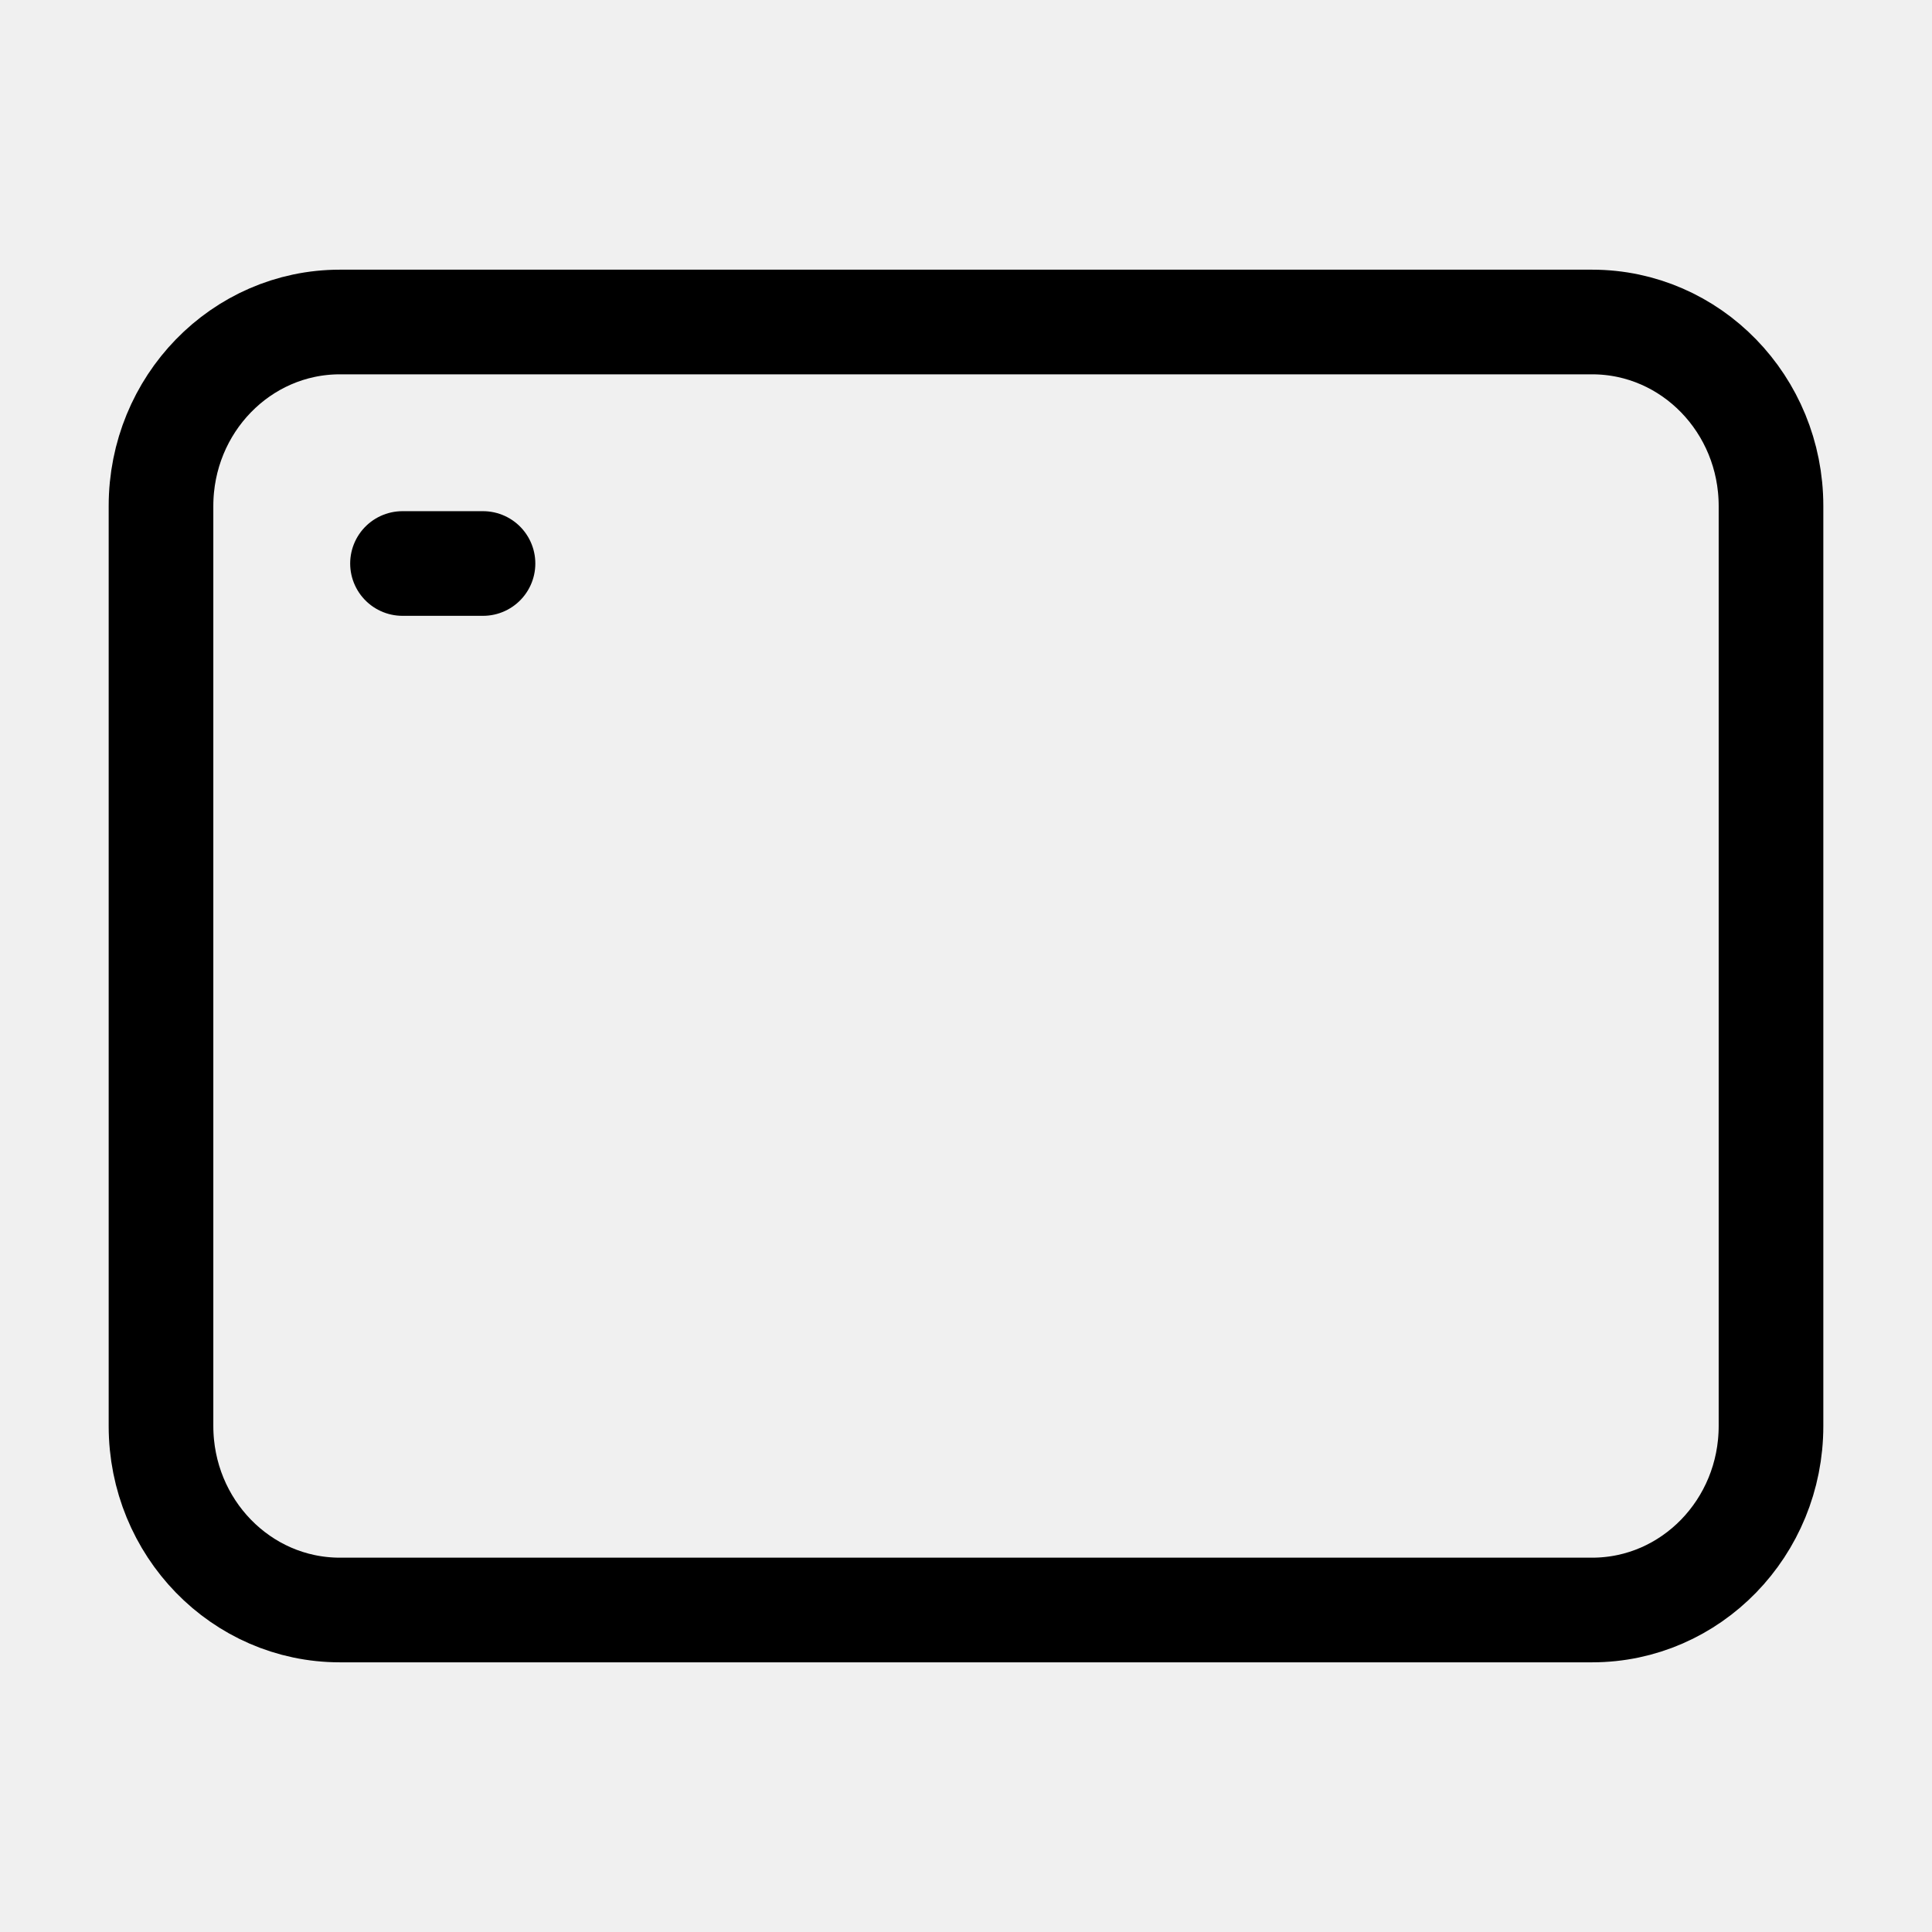
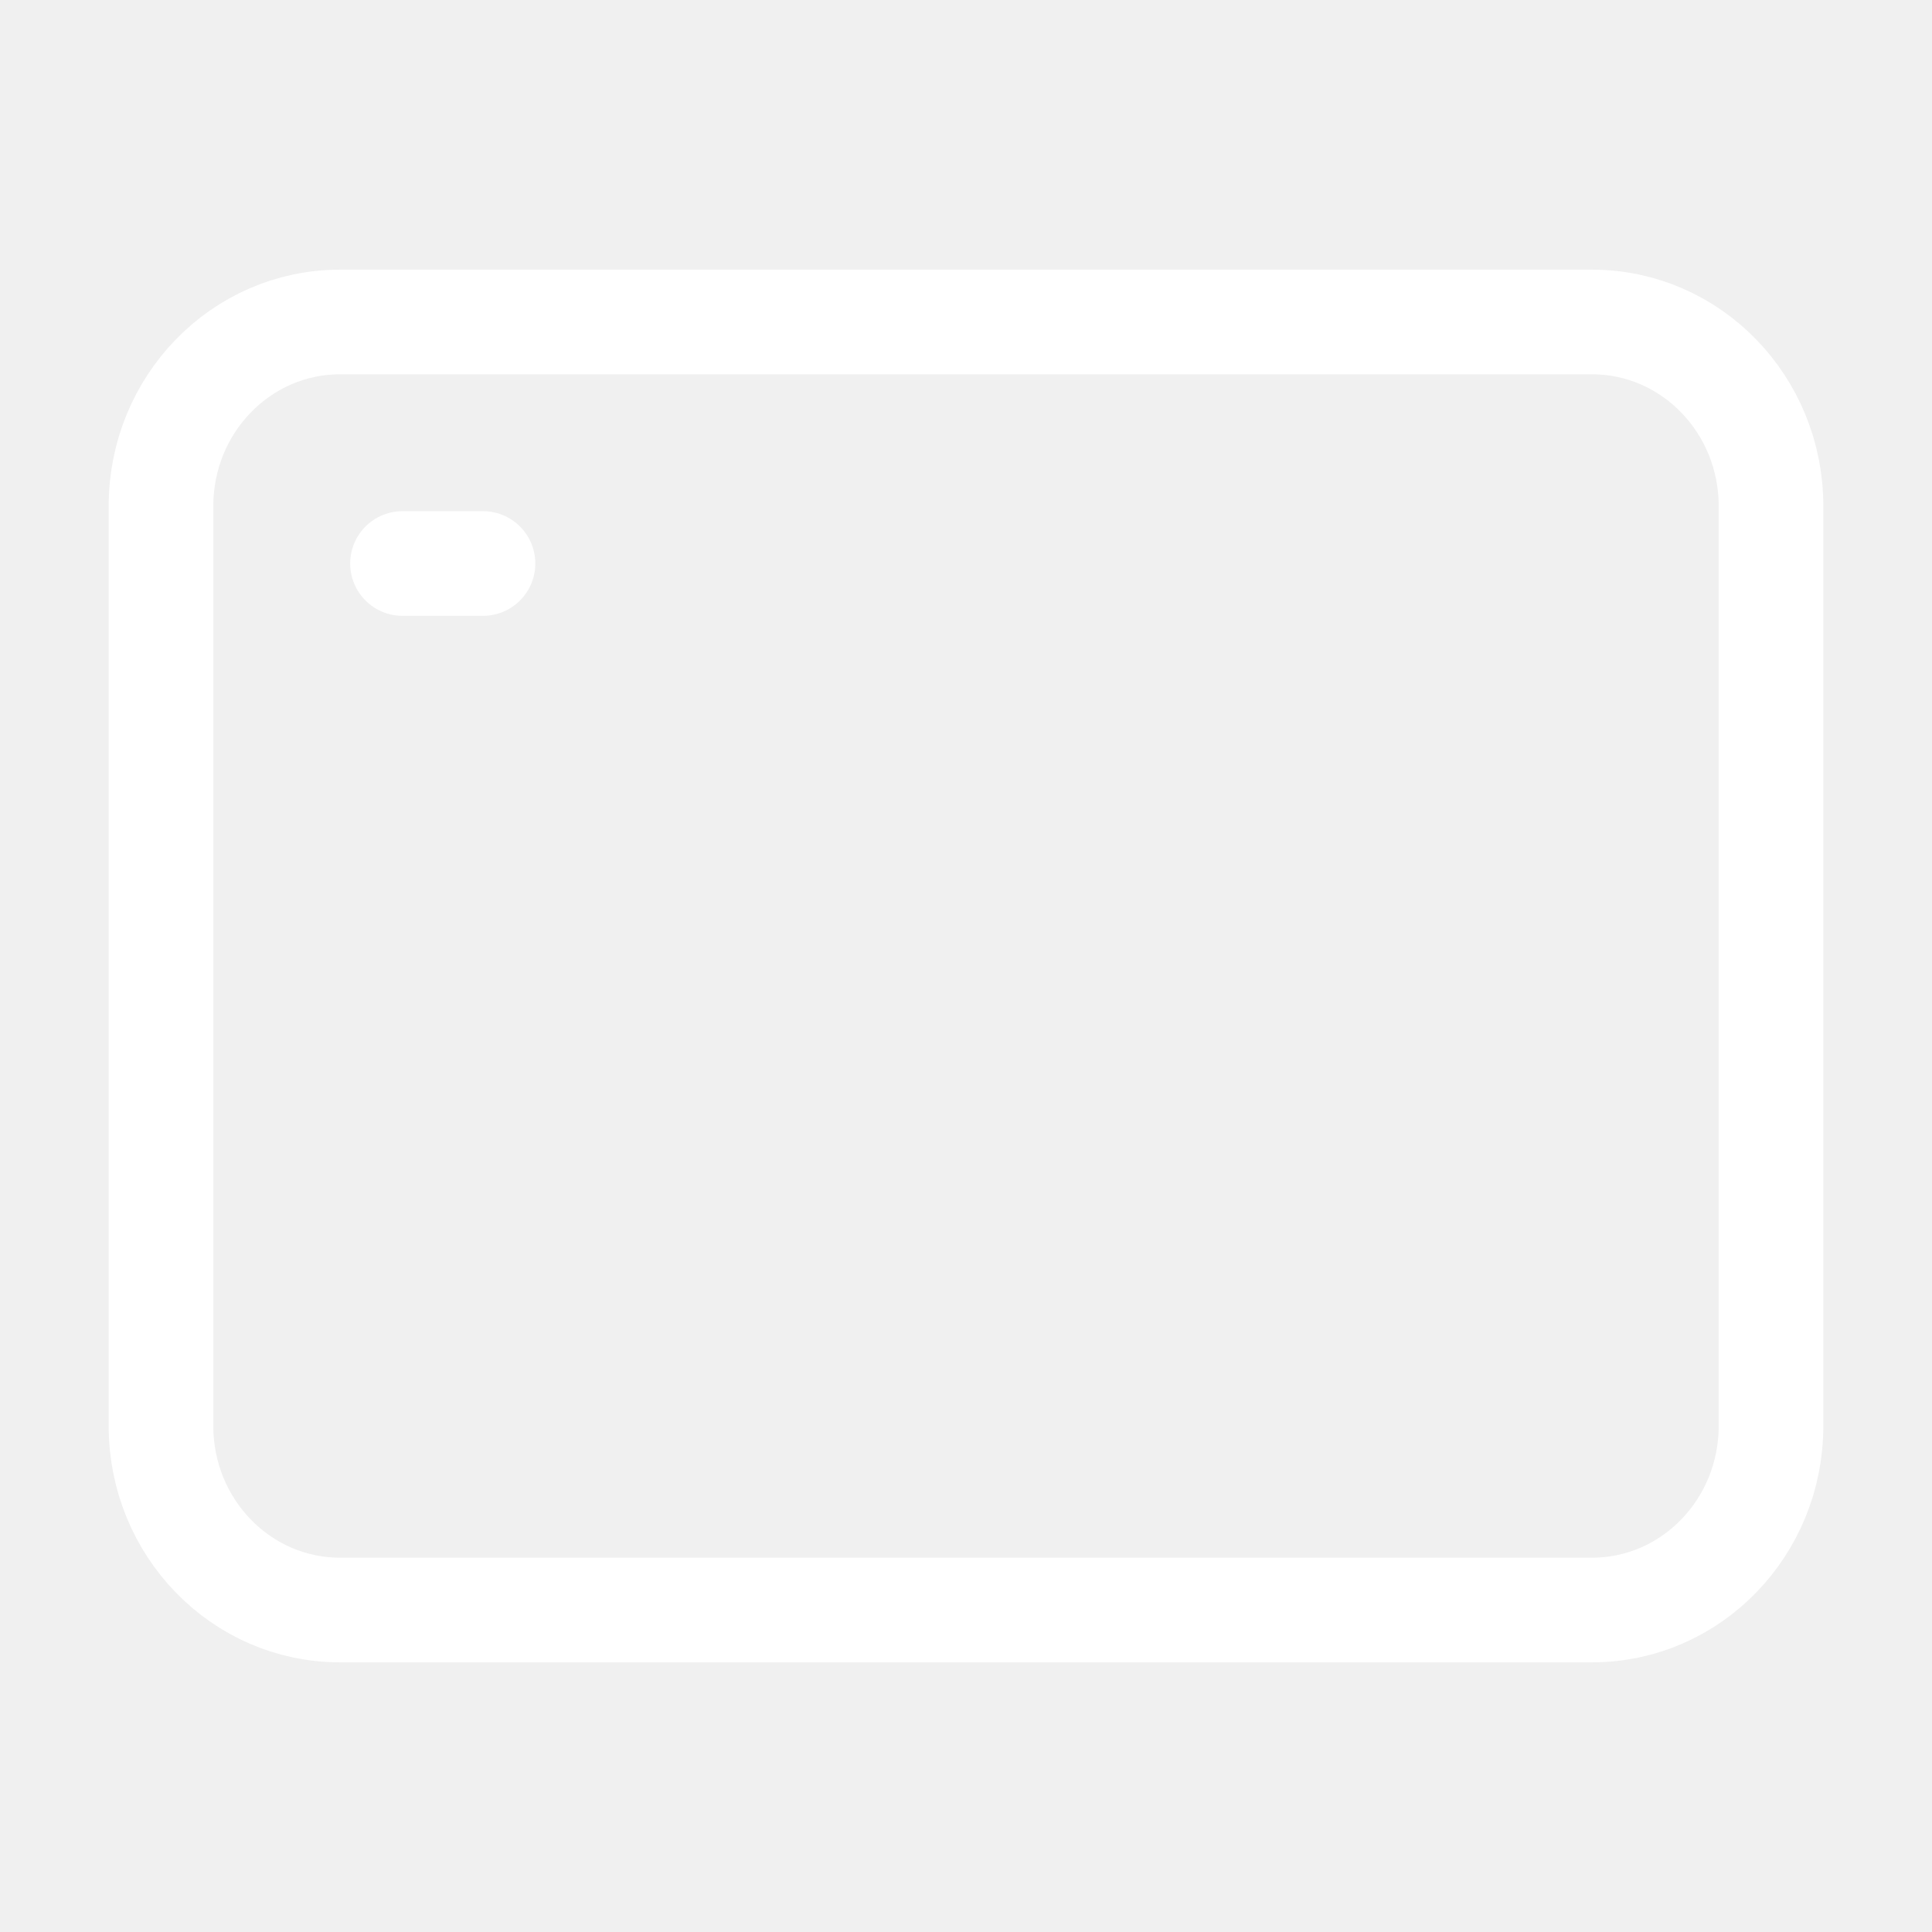
- <svg xmlns="http://www.w3.org/2000/svg" width="51px" height="51px" viewBox="0 0 24 24" stroke-width="1.3" fill="none" color="#000000">
-   <path d="M5 7H6" stroke="#000000" stroke-width="1.3" stroke-linecap="round" stroke-linejoin="round" />
-   <path d="M2 17.714V6.286C2 5.023 2.995 4 4.222 4H19.778C21.005 4 22 5.023 22 6.286V17.714C22 18.977 21.005 20 19.778 20H4.222C2.995 20 2 18.977 2 17.714Z" stroke="#000000" stroke-width="1.3" />
+ <svg xmlns="http://www.w3.org/2000/svg" width="51px" height="51px" viewBox="0 0 24 24" stroke-width="1.3" fill="none" color="#FFFFFF">
+   <path d="M5 7H6" stroke="#FFFFFF" stroke-width="1.3" stroke-linecap="round" stroke-linejoin="round" />
+   <path d="M2 17.714V6.286C2 5.023 2.995 4 4.222 4H19.778C21.005 4 22 5.023 22 6.286V17.714C22 18.977 21.005 20 19.778 20H4.222C2.995 20 2 18.977 2 17.714Z" stroke="#FFFFFF" stroke-width="1.3" />
</svg>
